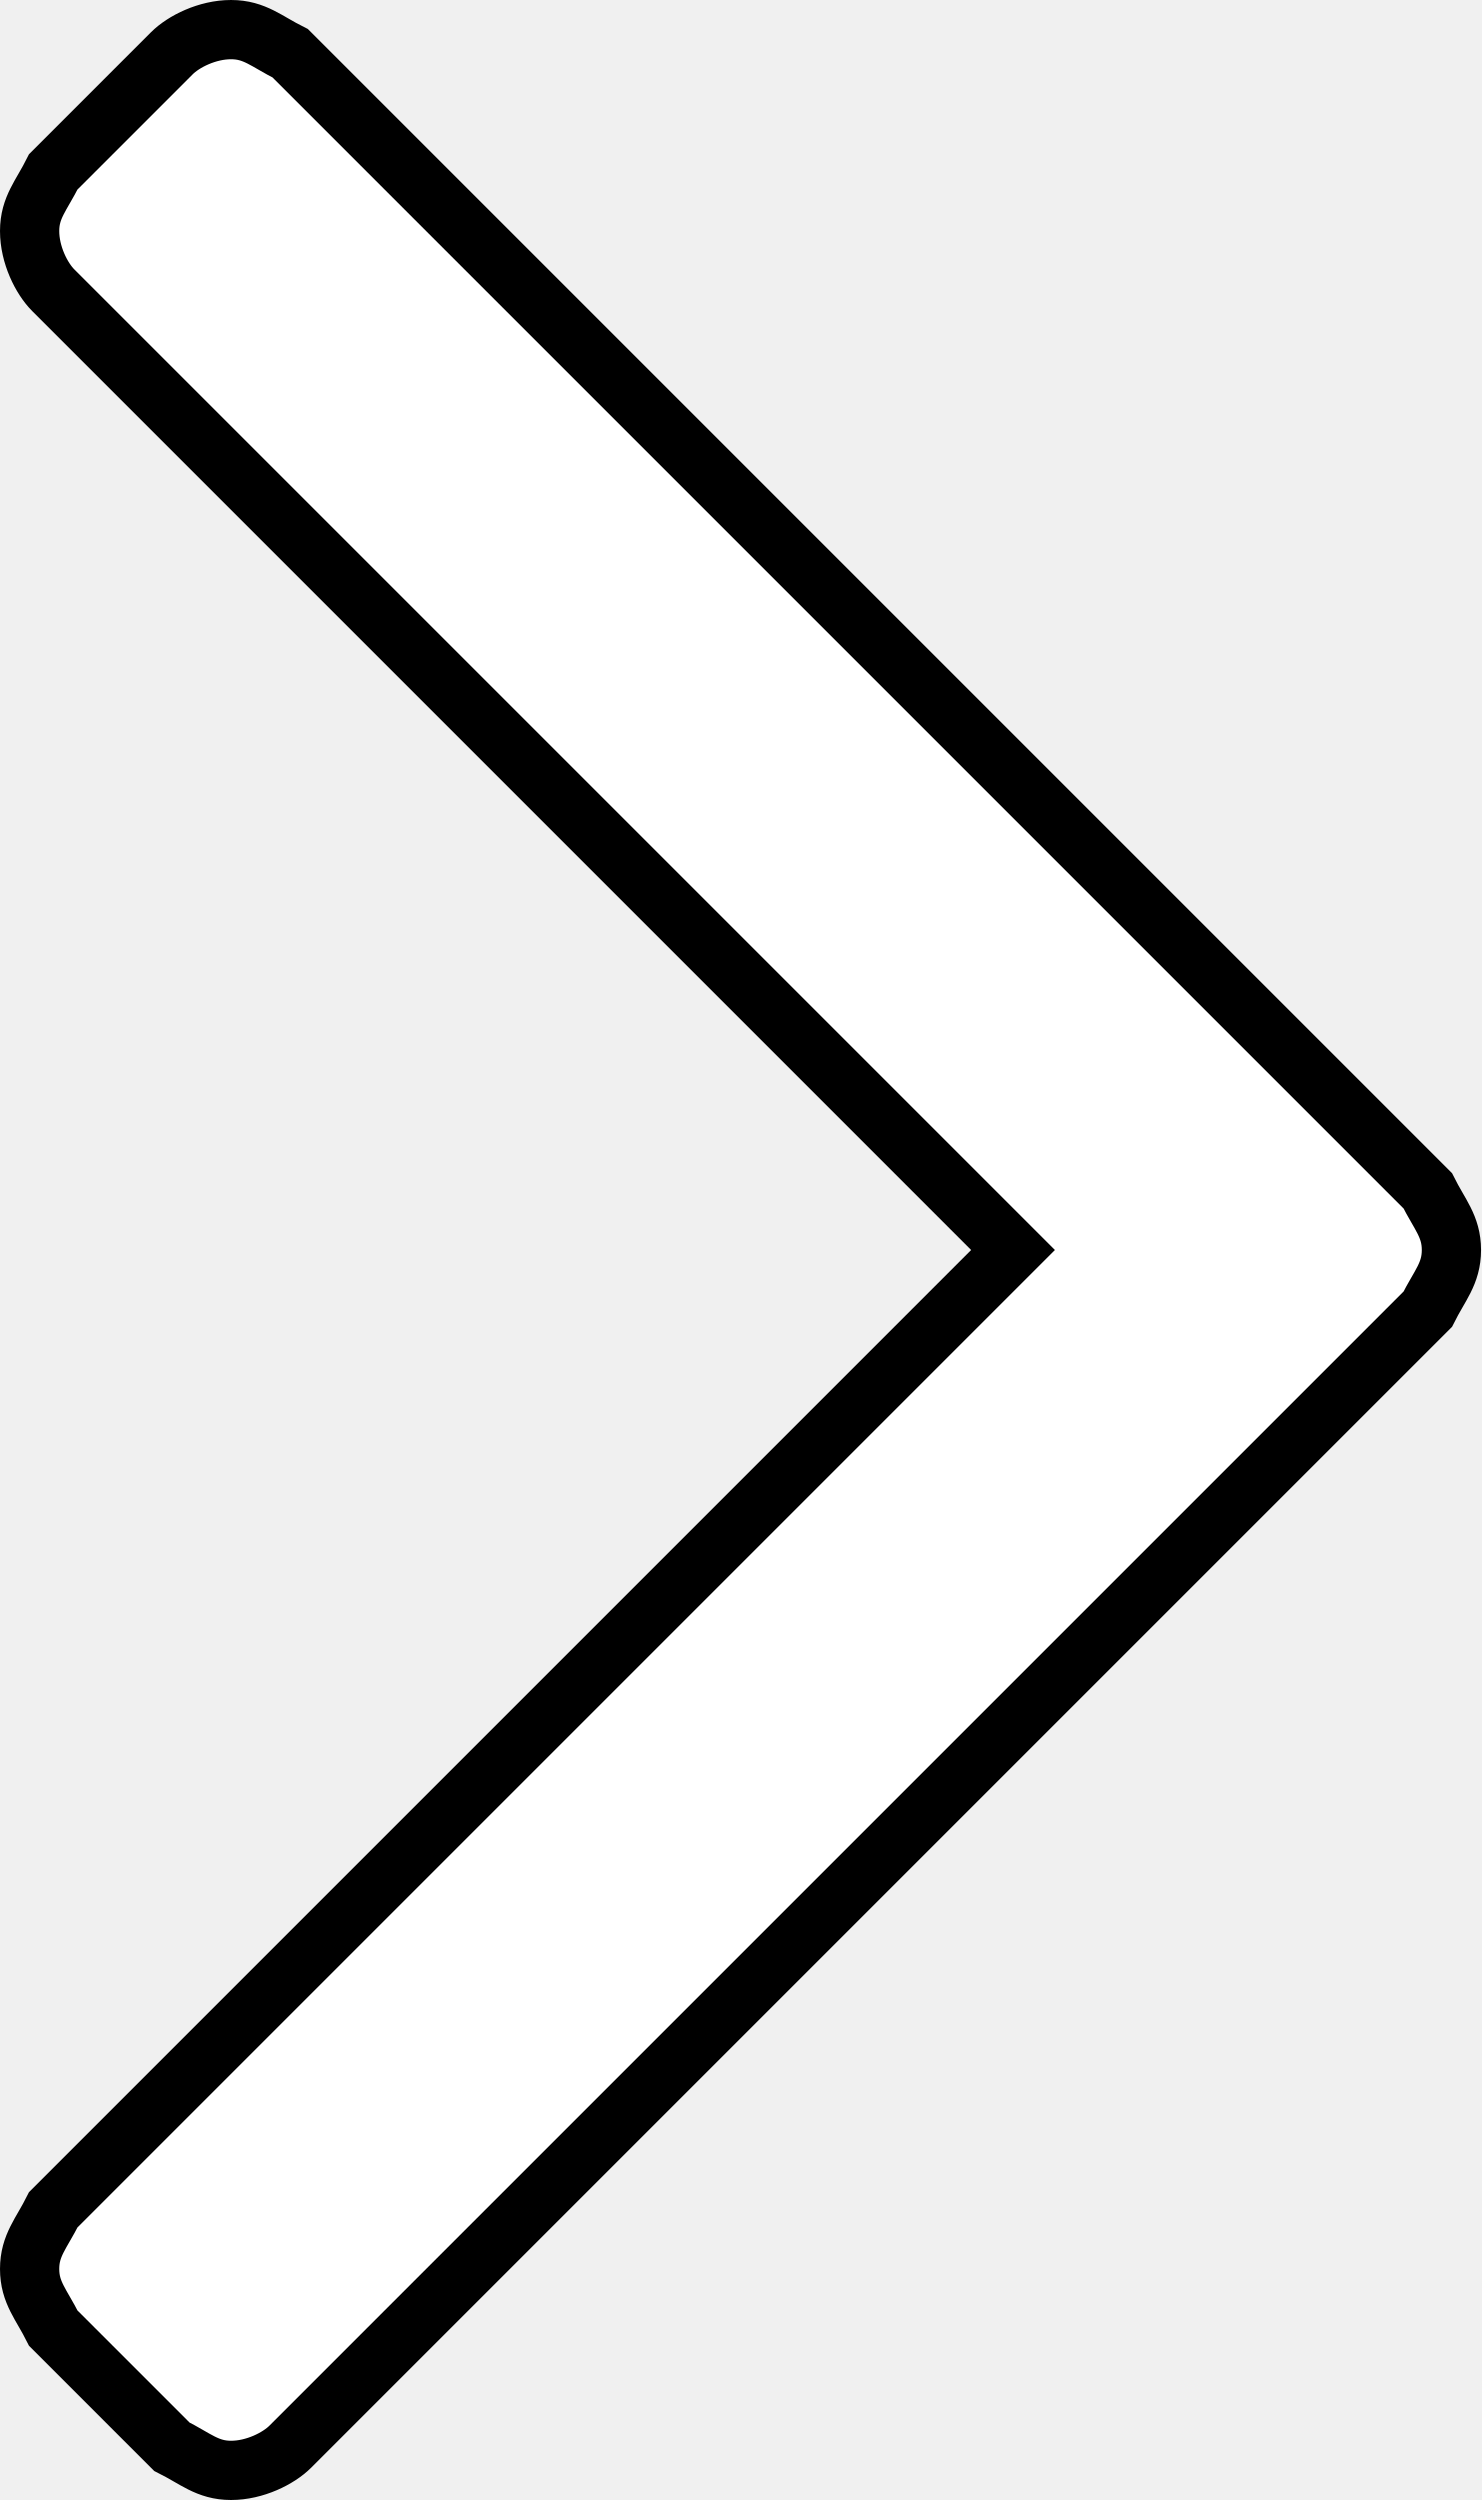
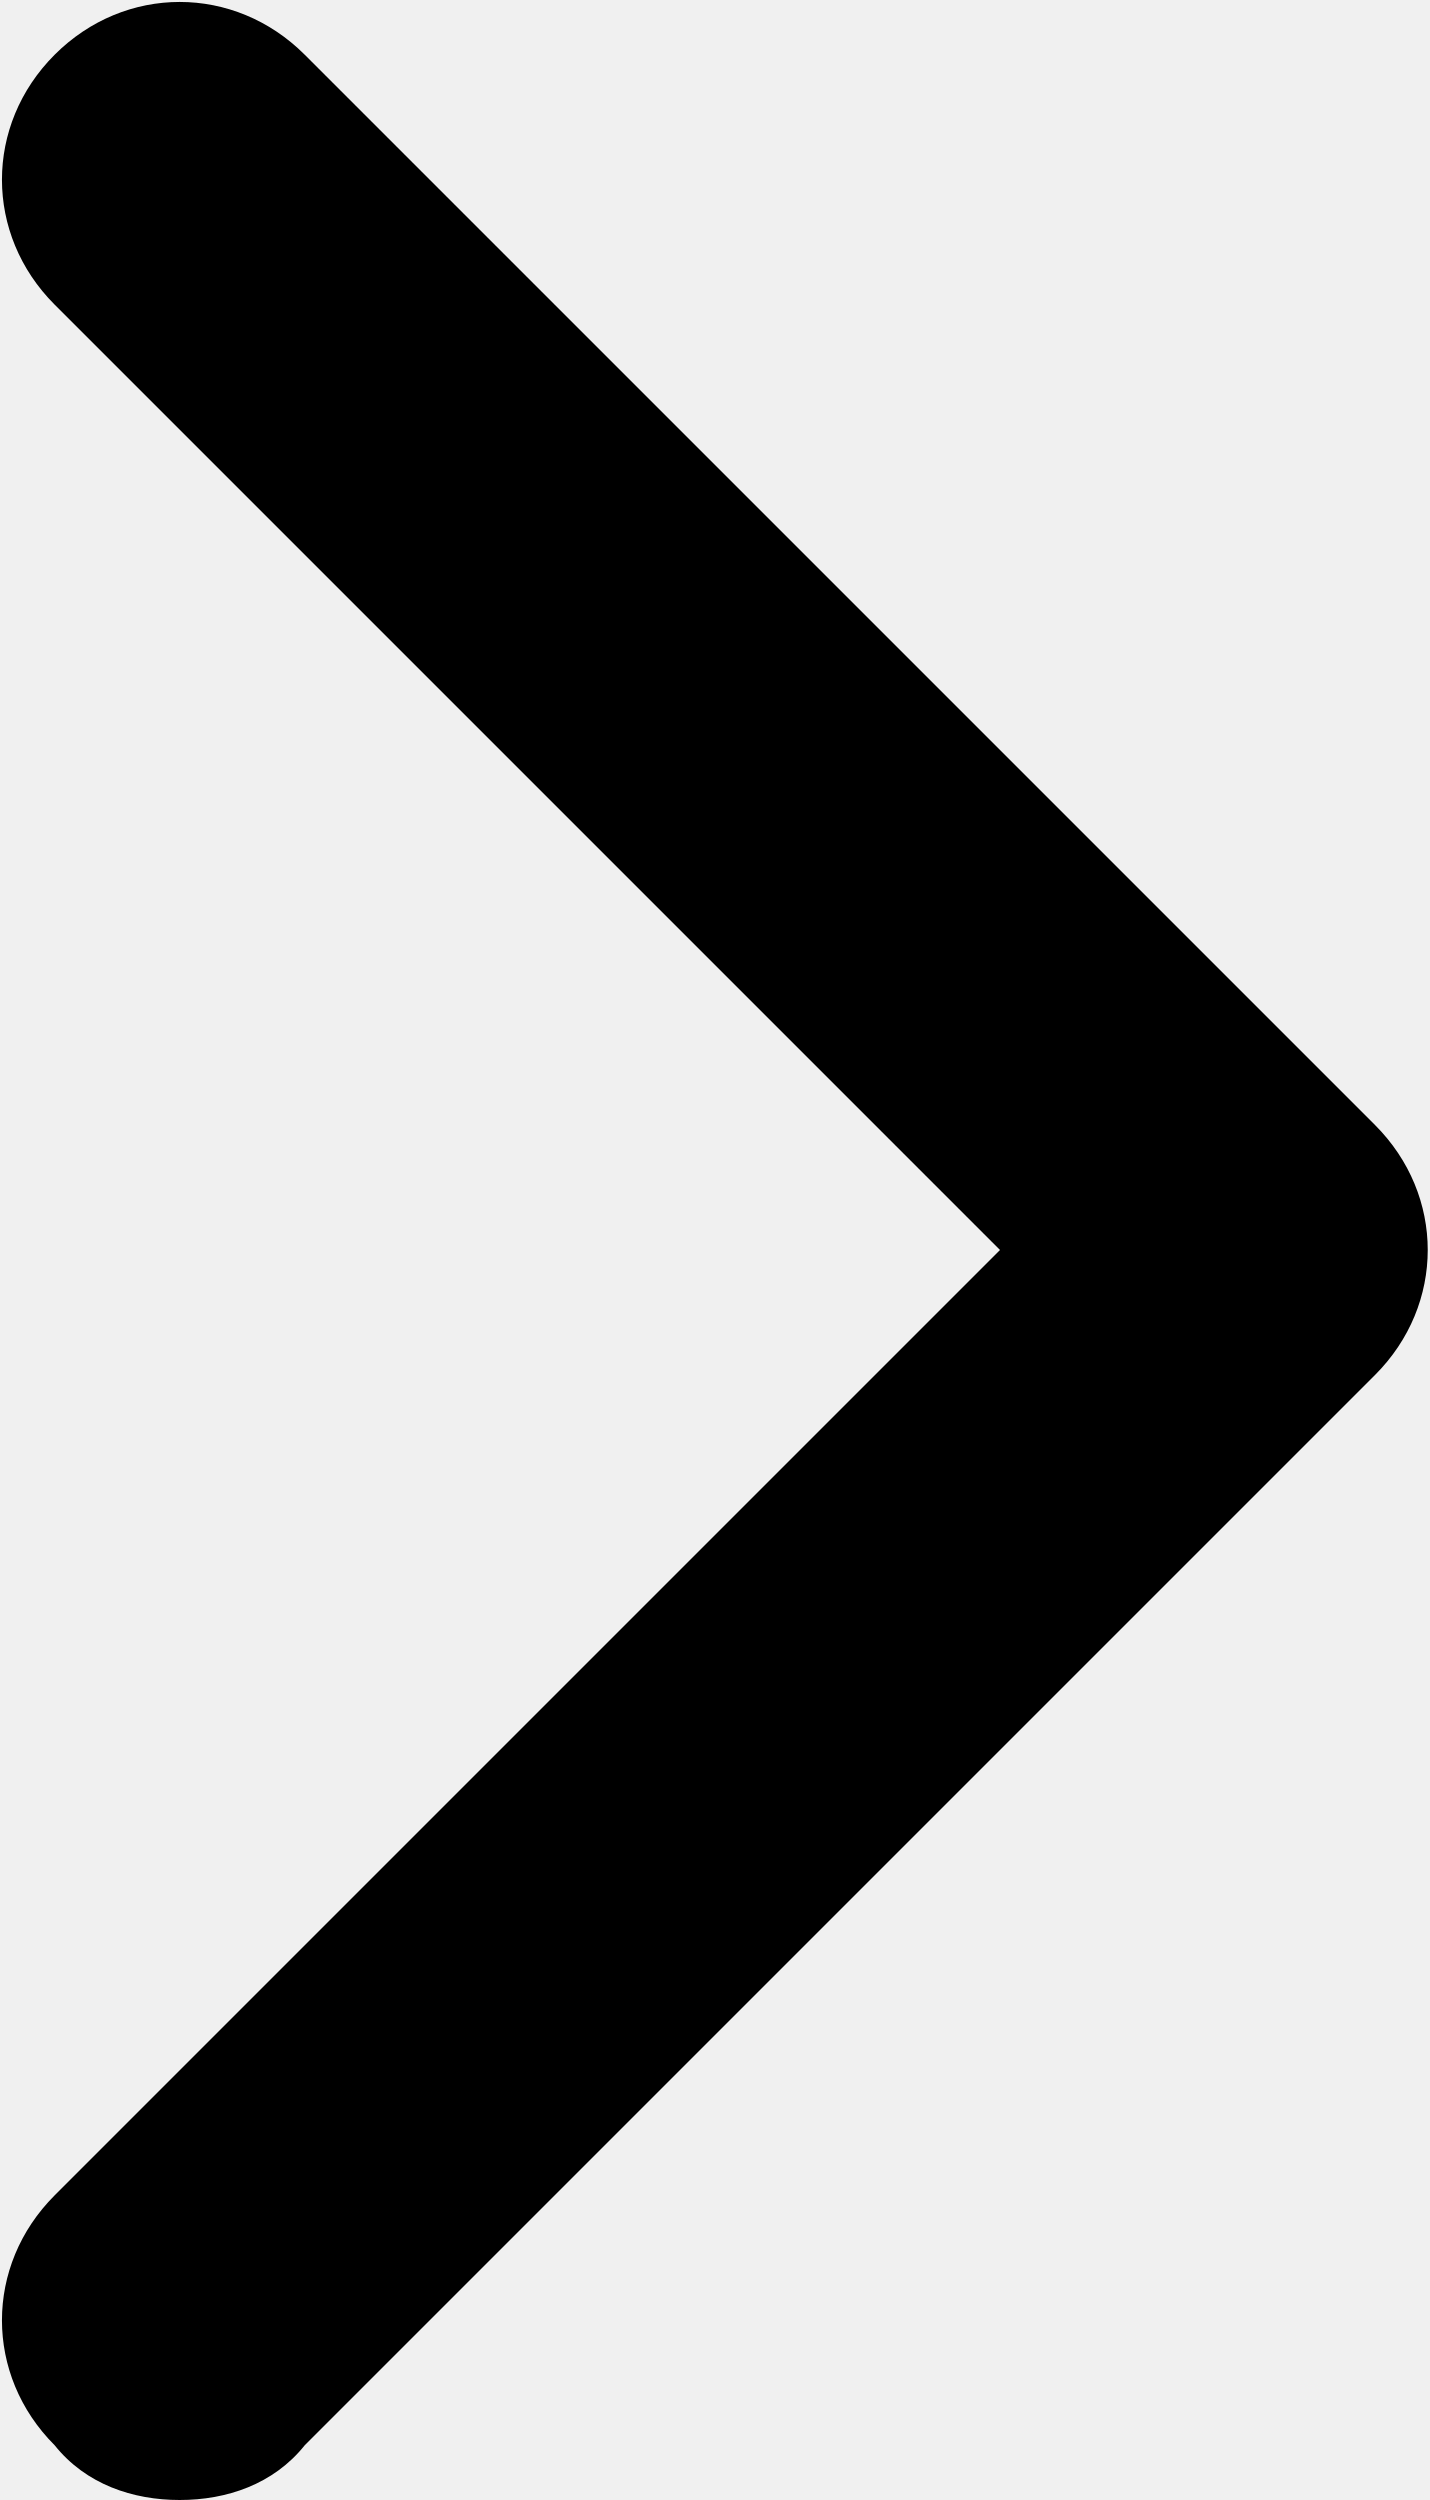
- <svg xmlns="http://www.w3.org/2000/svg" version="1.1" id="Layer_1" x="0px" y="0px" viewBox="0 0 25 42.2" style="enable-background:new 0 0 25 42.2;" xml:space="preserve">
-   <style type="text/css">
- 	.st0{fill:#FFFFFF;stroke:#000000;stroke-miterlimit:10;}
- </style>
-   <path class="st0" d="M0.5,38.3c0-0.4,0.2-0.6,0.4-1l16.2-16.2L0.9,4.9c-0.2-0.2-0.4-0.6-0.4-1s0.2-0.6,0.4-1l2-2  c0.2-0.2,0.6-0.4,1-0.4s0.6,0.2,1,0.4l19.2,19.2c0.2,0.4,0.4,0.6,0.4,1s-0.2,0.6-0.4,1L4.9,41.3c-0.2,0.2-0.6,0.4-1,0.4  s-0.6-0.2-1-0.4l-2-2C0.7,38.9,0.5,38.7,0.5,38.3z" />
+ <svg xmlns="http://www.w3.org/2000/svg" viewBox="0 0 18.3 32">
+   <path d="M2.3,32c0.6,0,1.2-0.2,1.6-0.7l13.7-13.7c0.9-0.9,0.9-2.3,0-3.2L3.9,0.7C3-0.2,1.6-0.2,0.7,0.7s-0.9,2.3,0,3.2L12.8,16L0.7,28.1c-0.9,0.9-0.9,2.3,0,3.2C1.1,31.8,1.7,32,2.3,32z" />
</svg>
